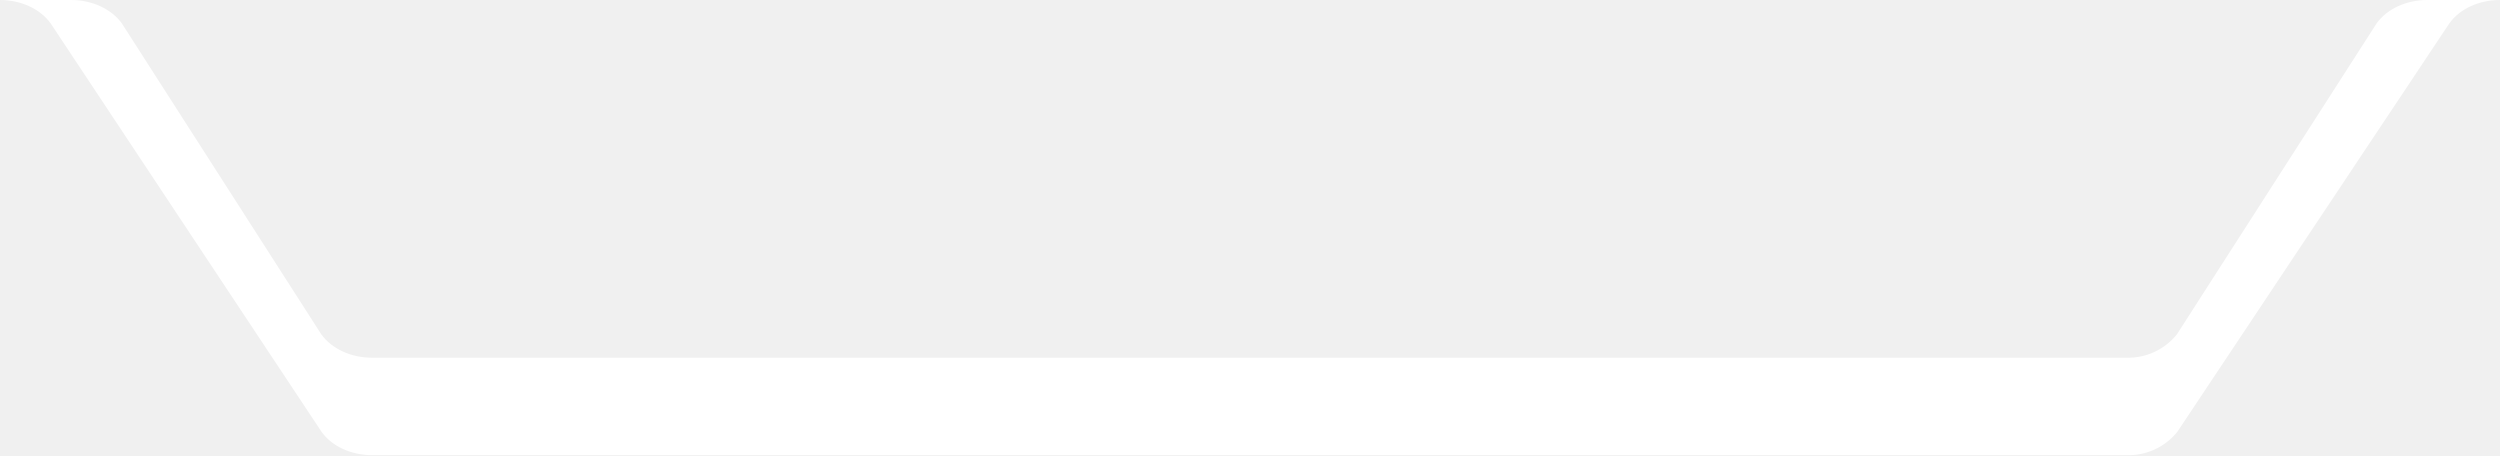
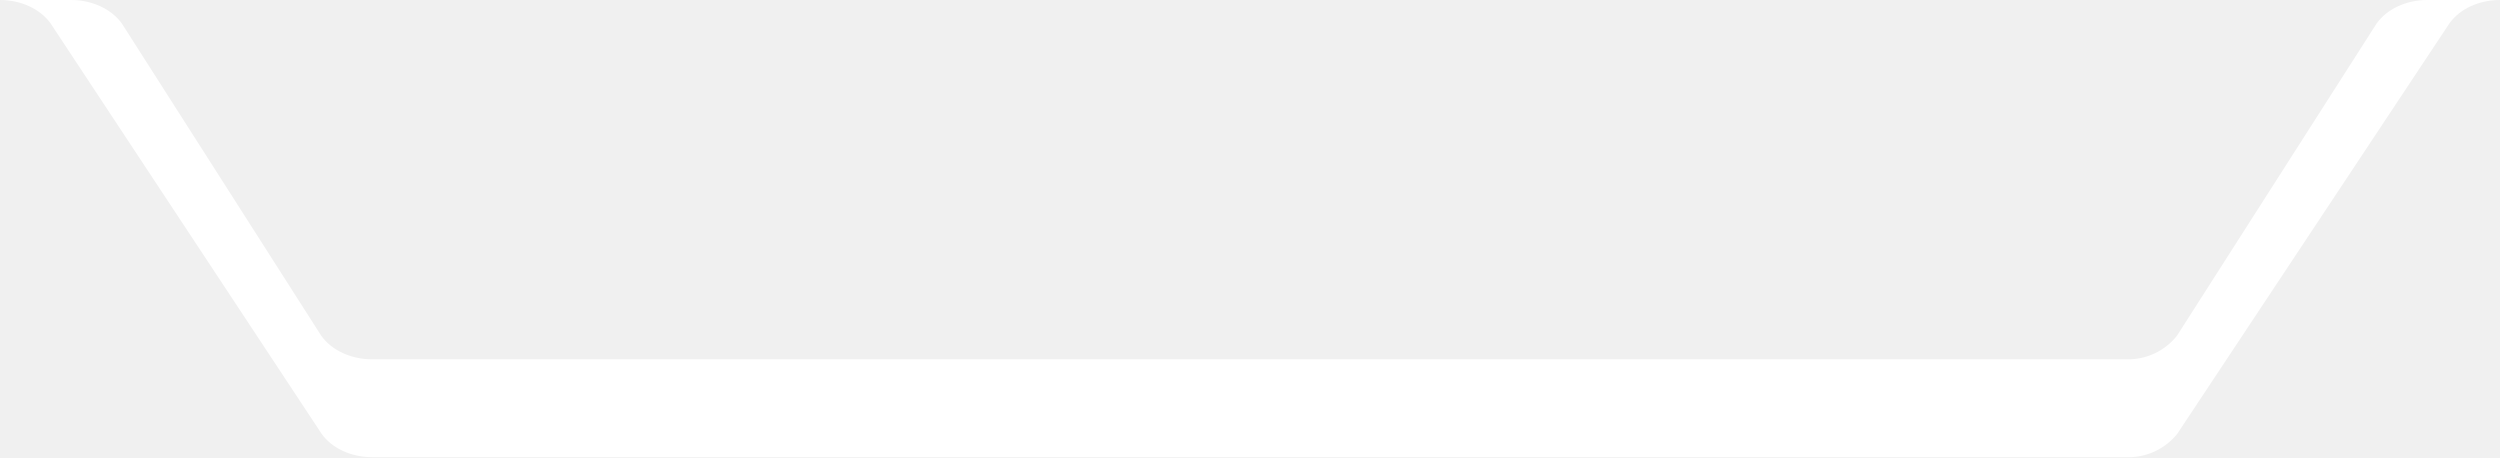
- <svg xmlns="http://www.w3.org/2000/svg" viewBox="0 0 513.12 93.42">
-   <defs>
-     <style>.cls-1{fill:#fff;}</style>
+ <svg xmlns="http://www.w3.org/2000/svg" viewBox="0 0 514 94" version="1.1" id="svg6711" width="514" height="94">
+   <defs id="defs6703">
+     <style id="style6701">.cls-1{fill:#fff;}</style>
  </defs>
-   <g id="레이어_2" data-name="레이어 2">
+   <g id="레이어_2" data-name="레이어 2" transform="matrix(1.001715,0,0,1.006144,-3.9999994e-7,2.2974987e-6)">
    <g id="Layer_2" data-name="Layer 2">
-       <path class="cls-1" d="M498.19,0c-4.29,0-8.25,1.82-10.39,4.79l-41,63.84a12.84,12.84,0,0,1-10.4,4.79H76.34c-4.29,0-8.25-1.83-10.39-4.79L25,4.79C22.84,1.82,18.88,0,14.59,0H0C4.29,0,8.25,1.82,10.39,4.79L66,88.63c2.14,3,6.1,4.79,10.39,4.79h360.1a12.84,12.84,0,0,0,10.4-4.79L502.73,4.79c2.14-3,6.1-4.79,10.39-4.79Z" />
+       <path class="cls-1" d="m 498.19,0 c -4.29,0 -8.25,1.82 -10.39,4.79 l -41,63.84 a 12.84,12.84 0 0 1 -10.4,4.79 H 76.34 c -4.29,0 -8.25,-1.83 -10.39,-4.79 L 25,4.79 C 22.84,1.82 18.88,0 14.59,0 H 0 C 4.29,0 8.25,1.82 10.39,4.79 L 66,88.63 c 2.14,3 6.1,4.79 10.39,4.79 h 360.1 a 12.84,12.84 0 0 0 10.4,-4.79 L 502.73,4.79 c 2.14,-3 6.1,-4.79 10.39,-4.79 z" id="path6707" style="fill:#ffffff" />
    </g>
  </g>
</svg>
